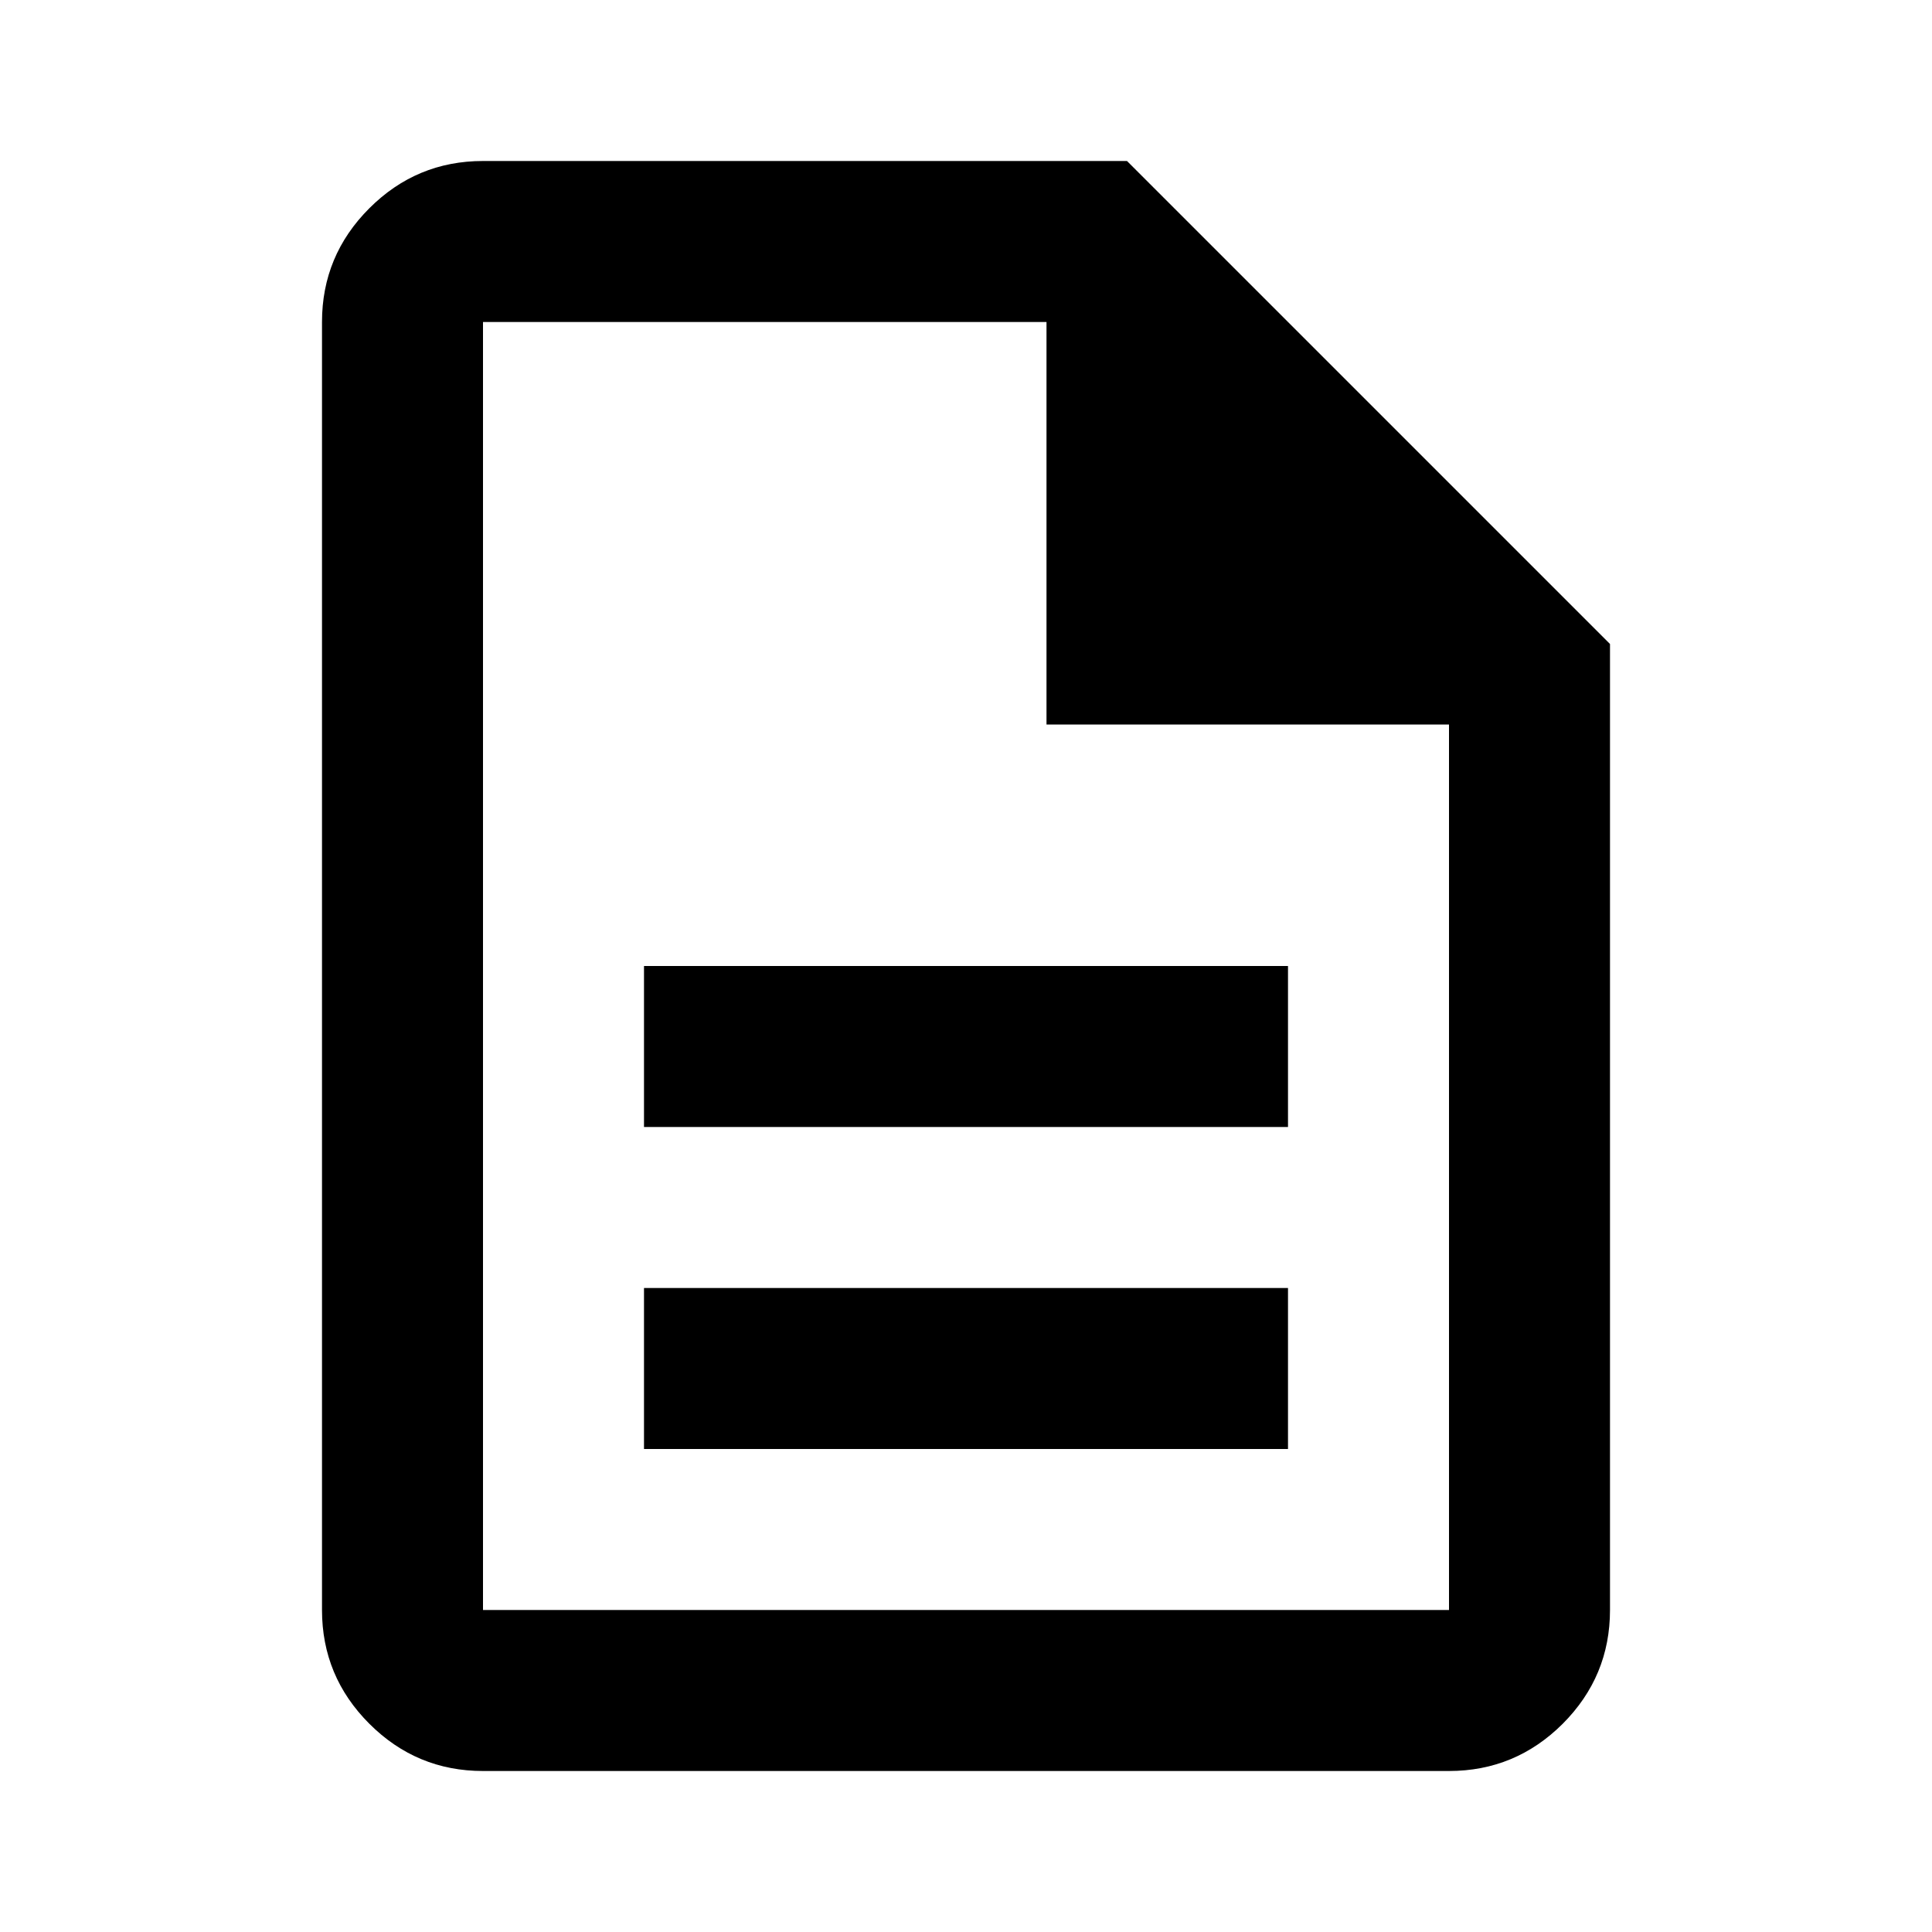
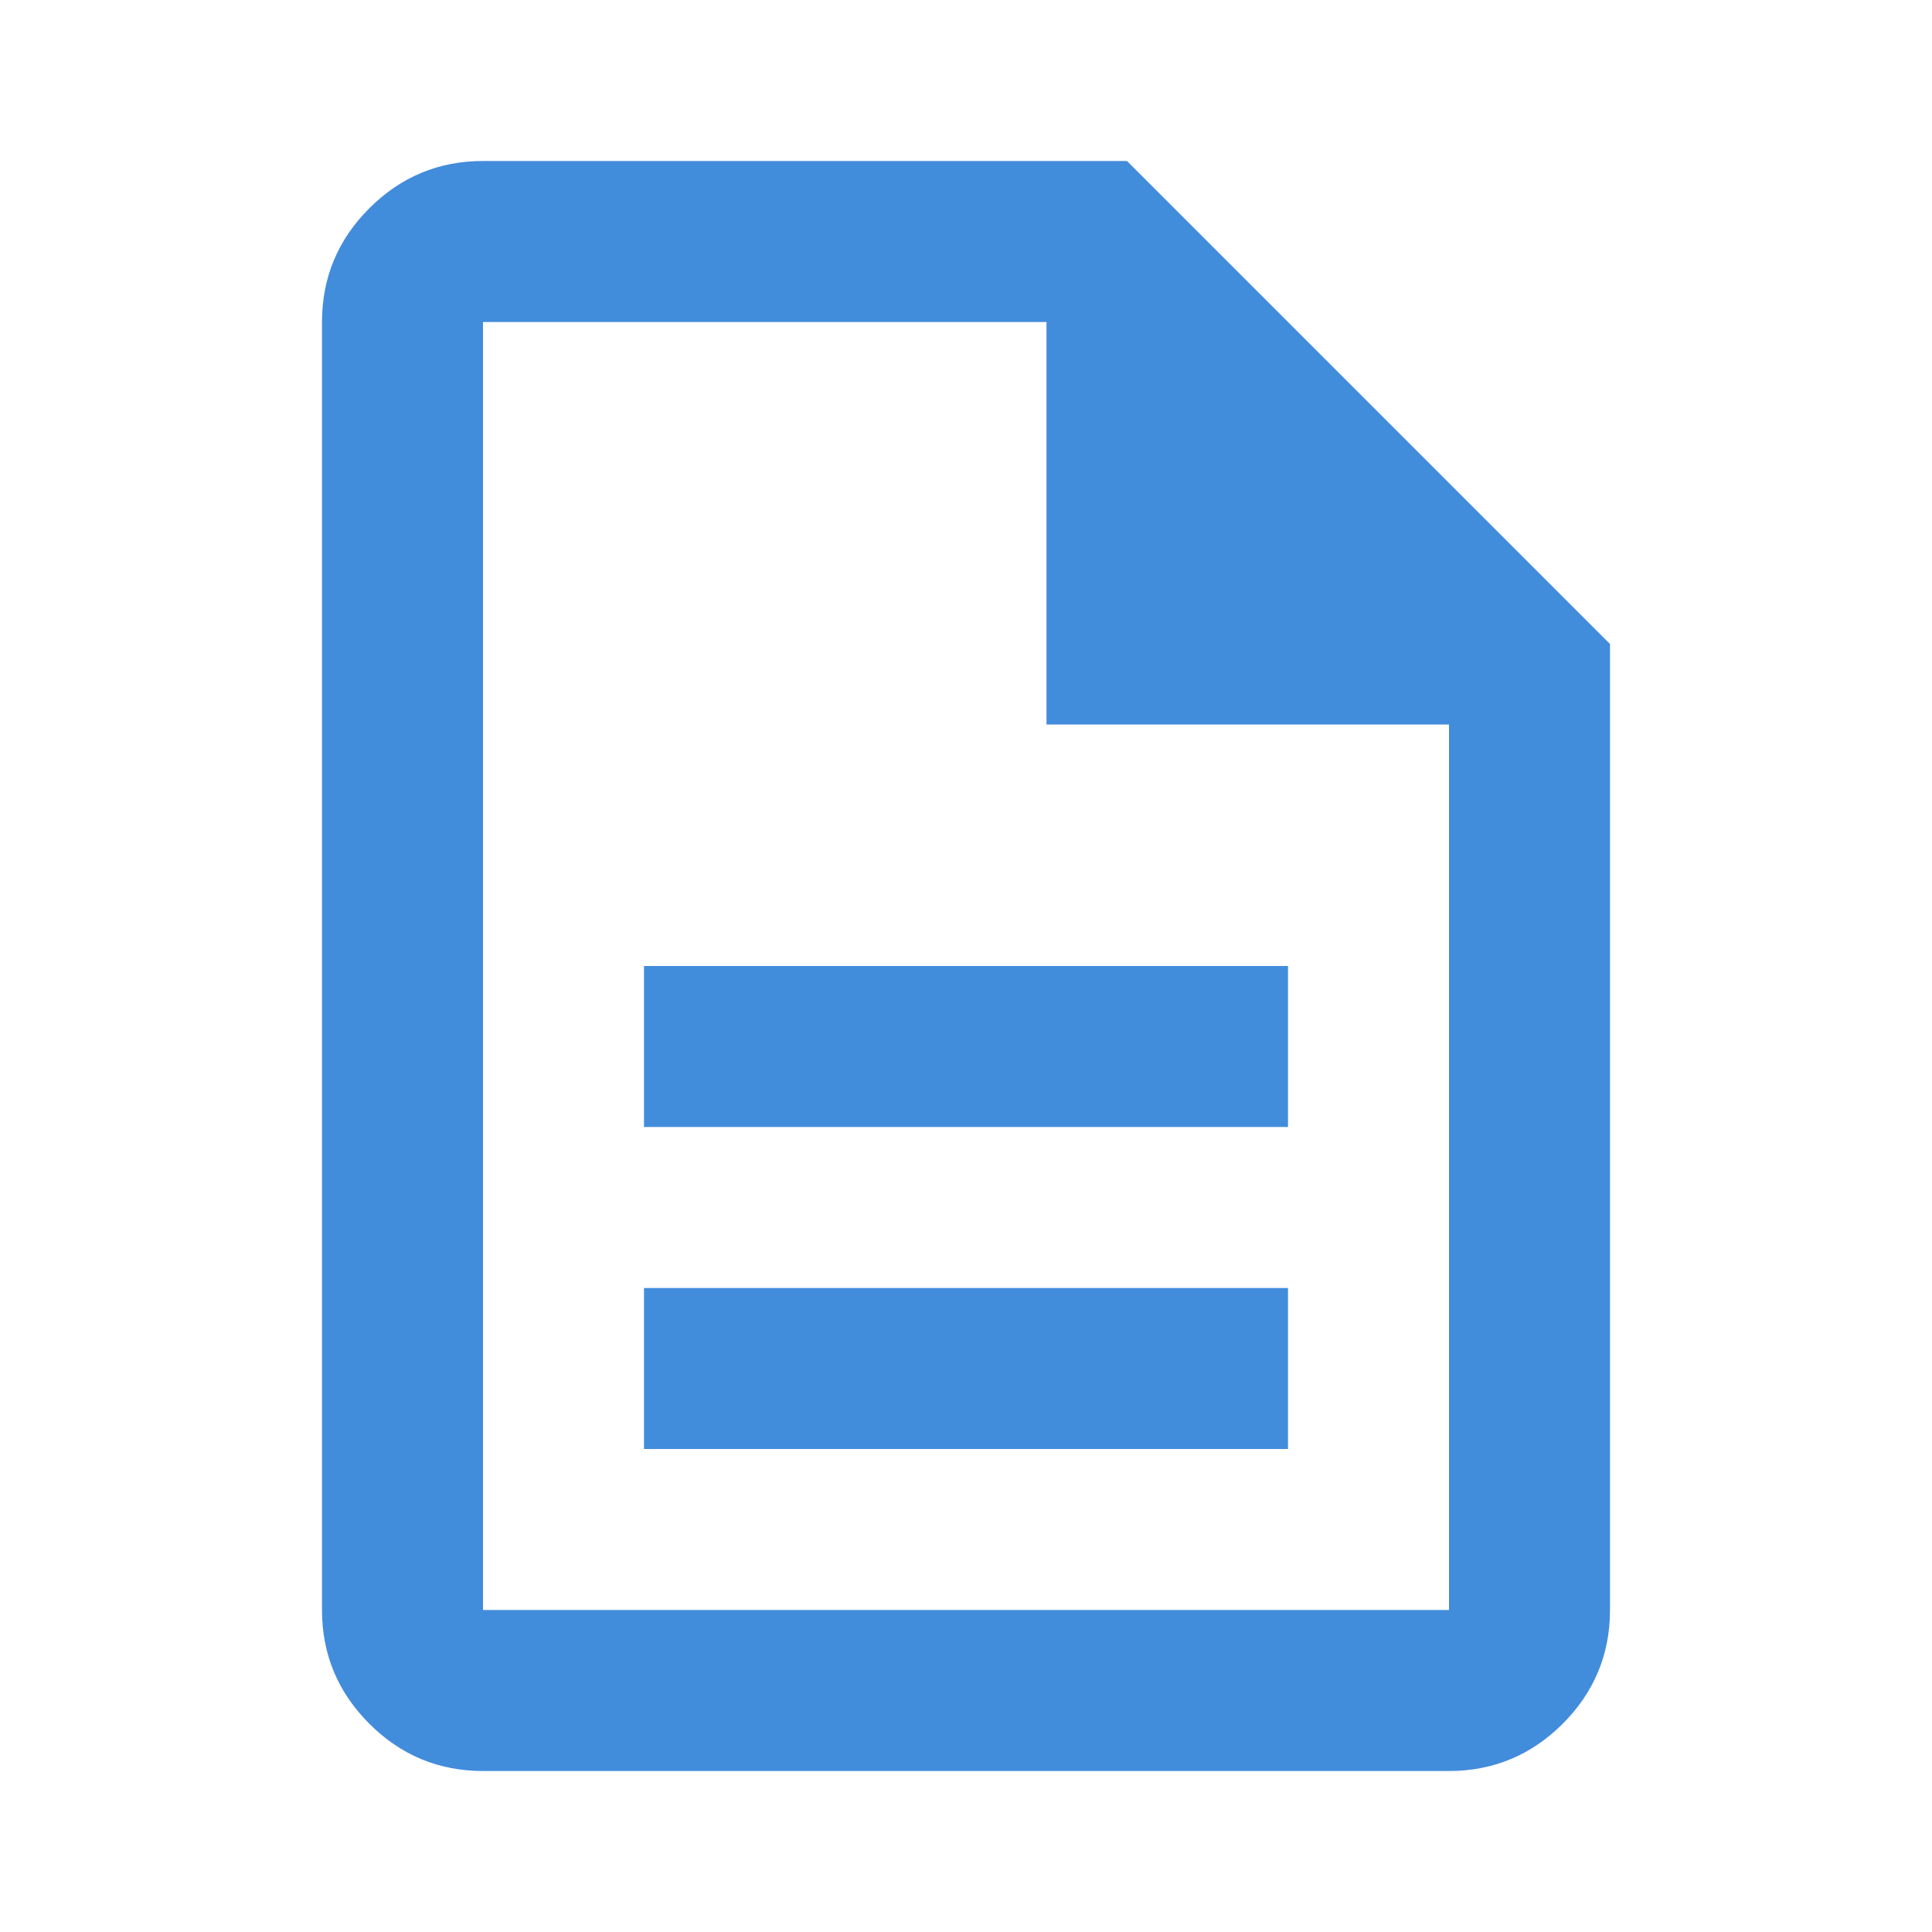
<svg xmlns="http://www.w3.org/2000/svg" viewBox="0 0 24 24" fill="none">
-   <path d="M8 18H16V16H8V18ZM8 14H16V12H8V14ZM6 22C5.45 22 4.979 21.804 4.588 21.413C4.196 21.021 4 20.55 4 20V4C4 3.45 4.196 2.979 4.588 2.587C4.979 2.196 5.45 2 6 2H14L20 8V20C20 20.55 19.804 21.021 19.413 21.413C19.021 21.804 18.55 22 18 22H6ZM13 9V4H6V20H18V9H13Z" fill="currentColor" />
+   <path d="M8 18H16V16H8V18ZM8 14H16V12H8V14ZM6 22C5.45 22 4.979 21.804 4.588 21.413C4.196 21.021 4 20.55 4 20V4C4 3.45 4.196 2.979 4.588 2.587C4.979 2.196 5.45 2 6 2H14L20 8V20C20 20.55 19.804 21.021 19.413 21.413C19.021 21.804 18.55 22 18 22H6ZM13 9V4H6V20H18V9H13Z" fill="#428CDC" />
</svg>
